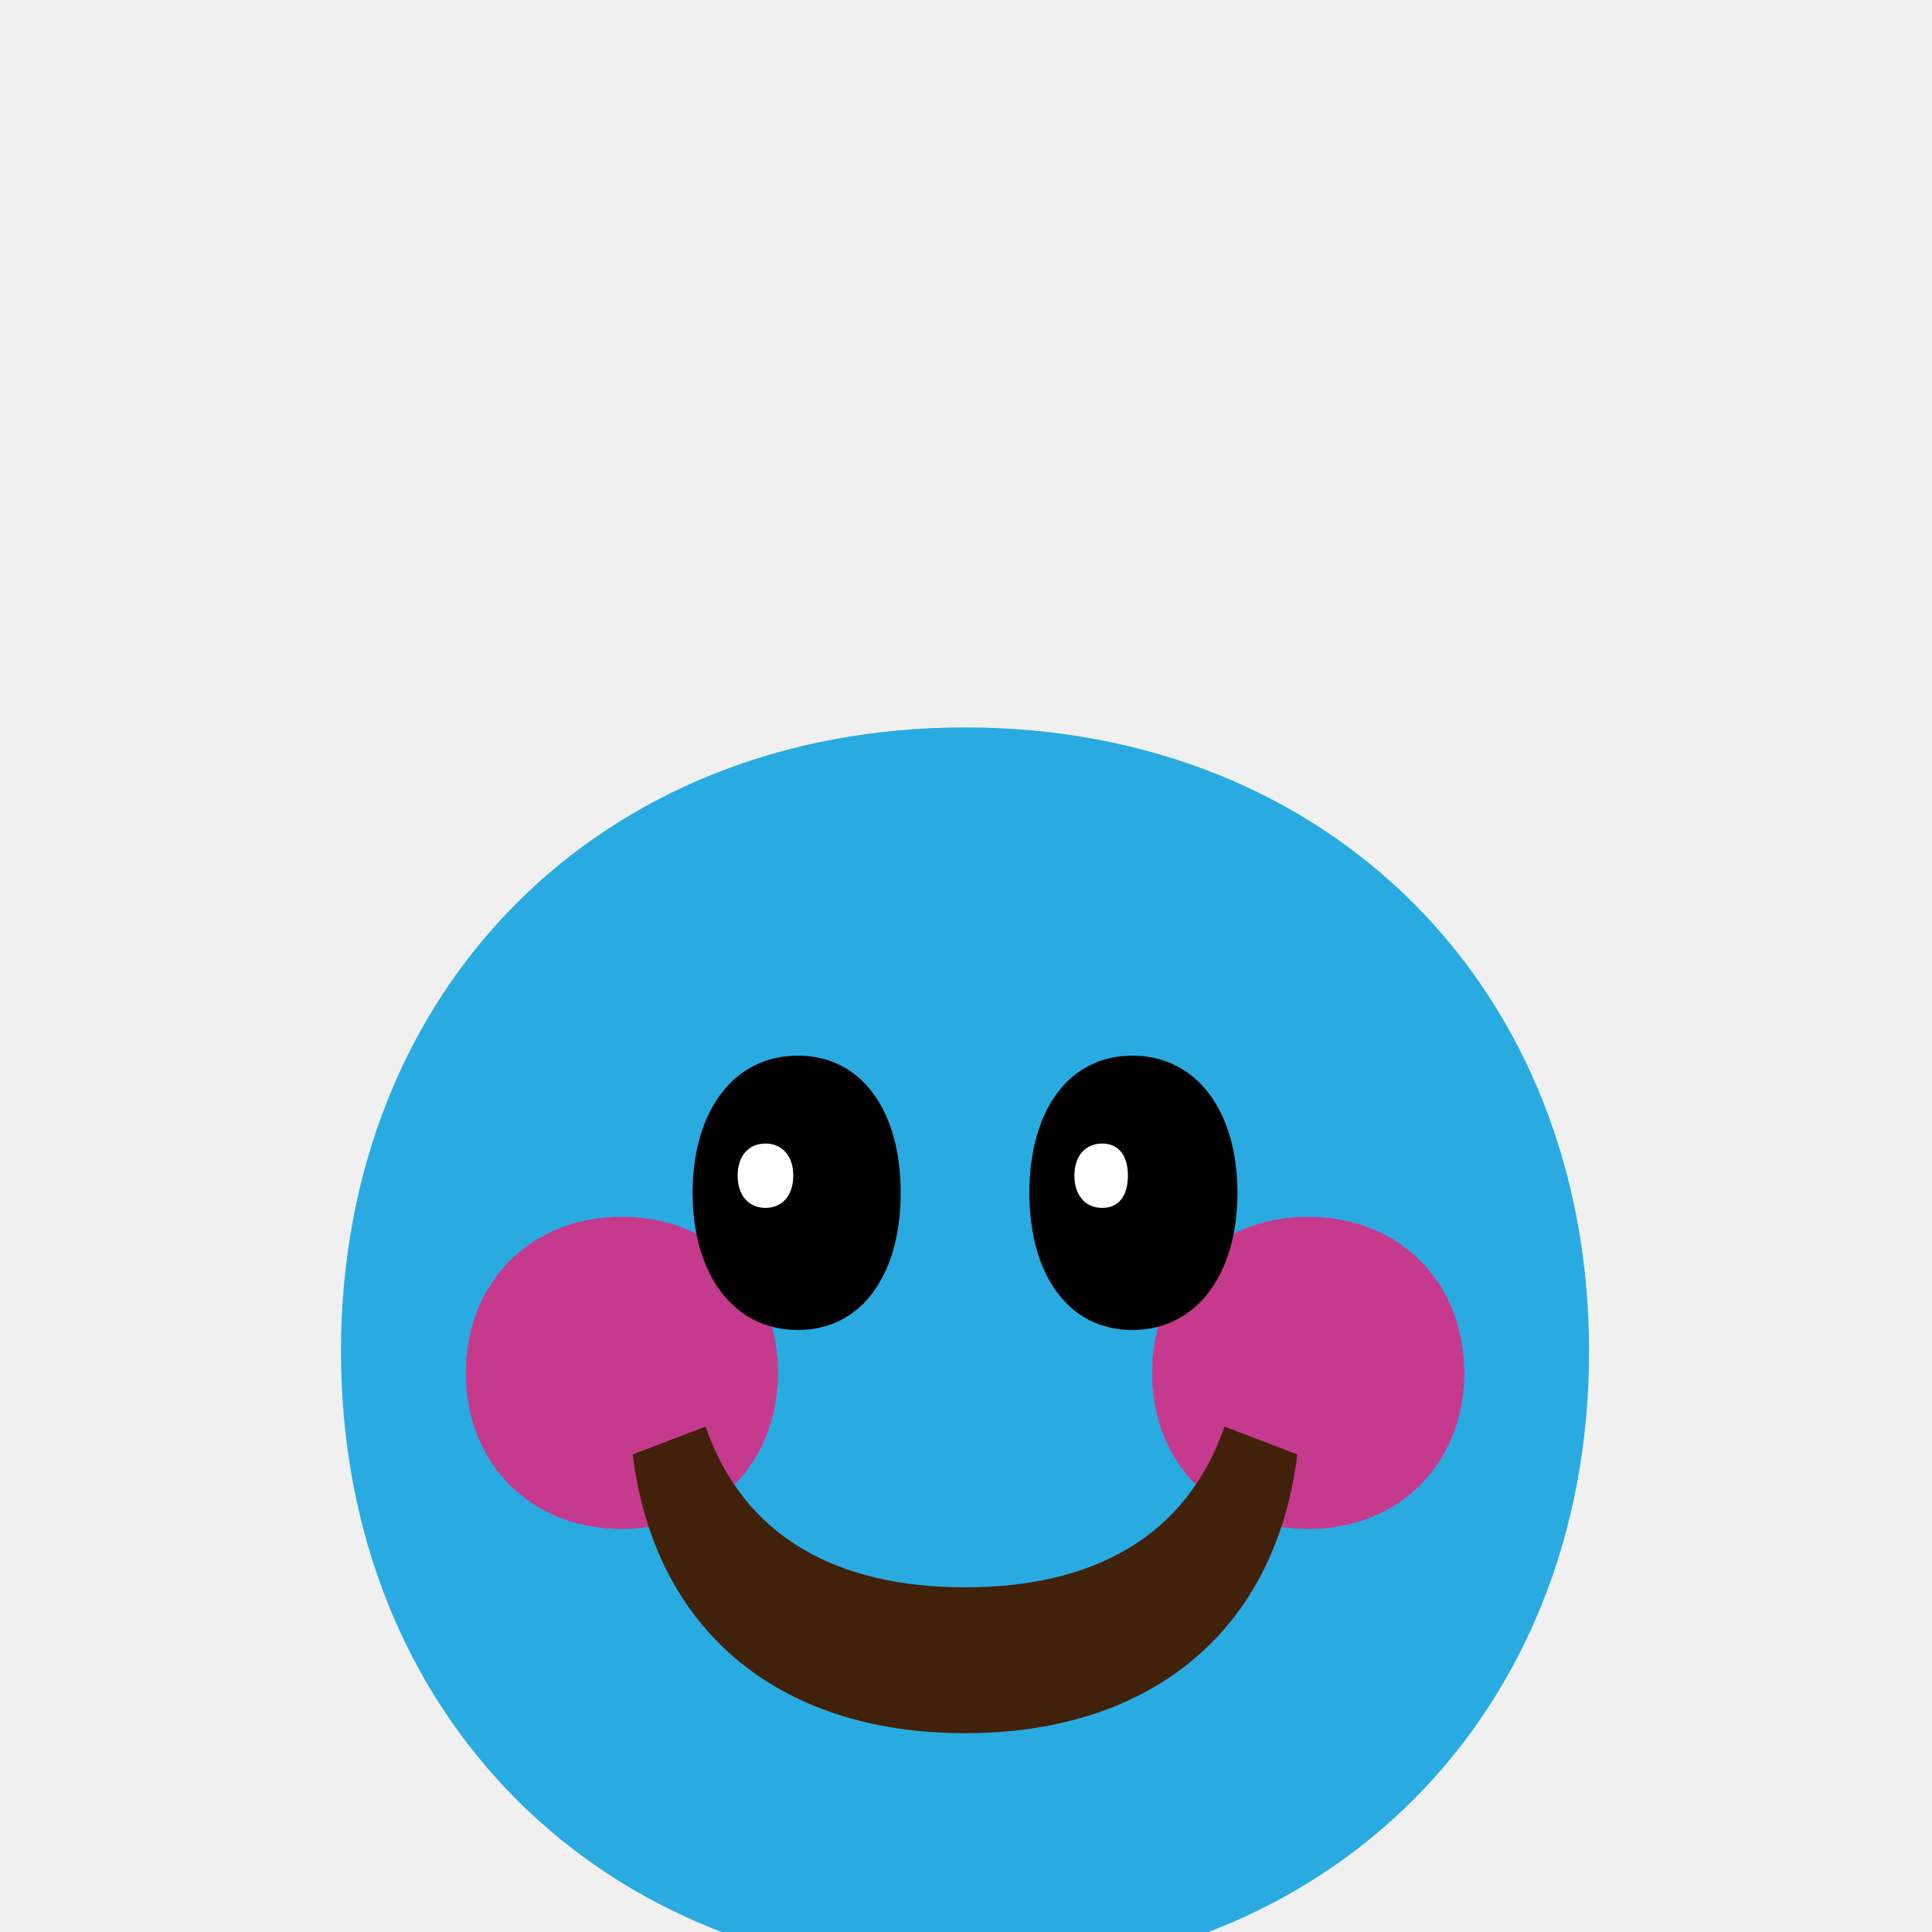
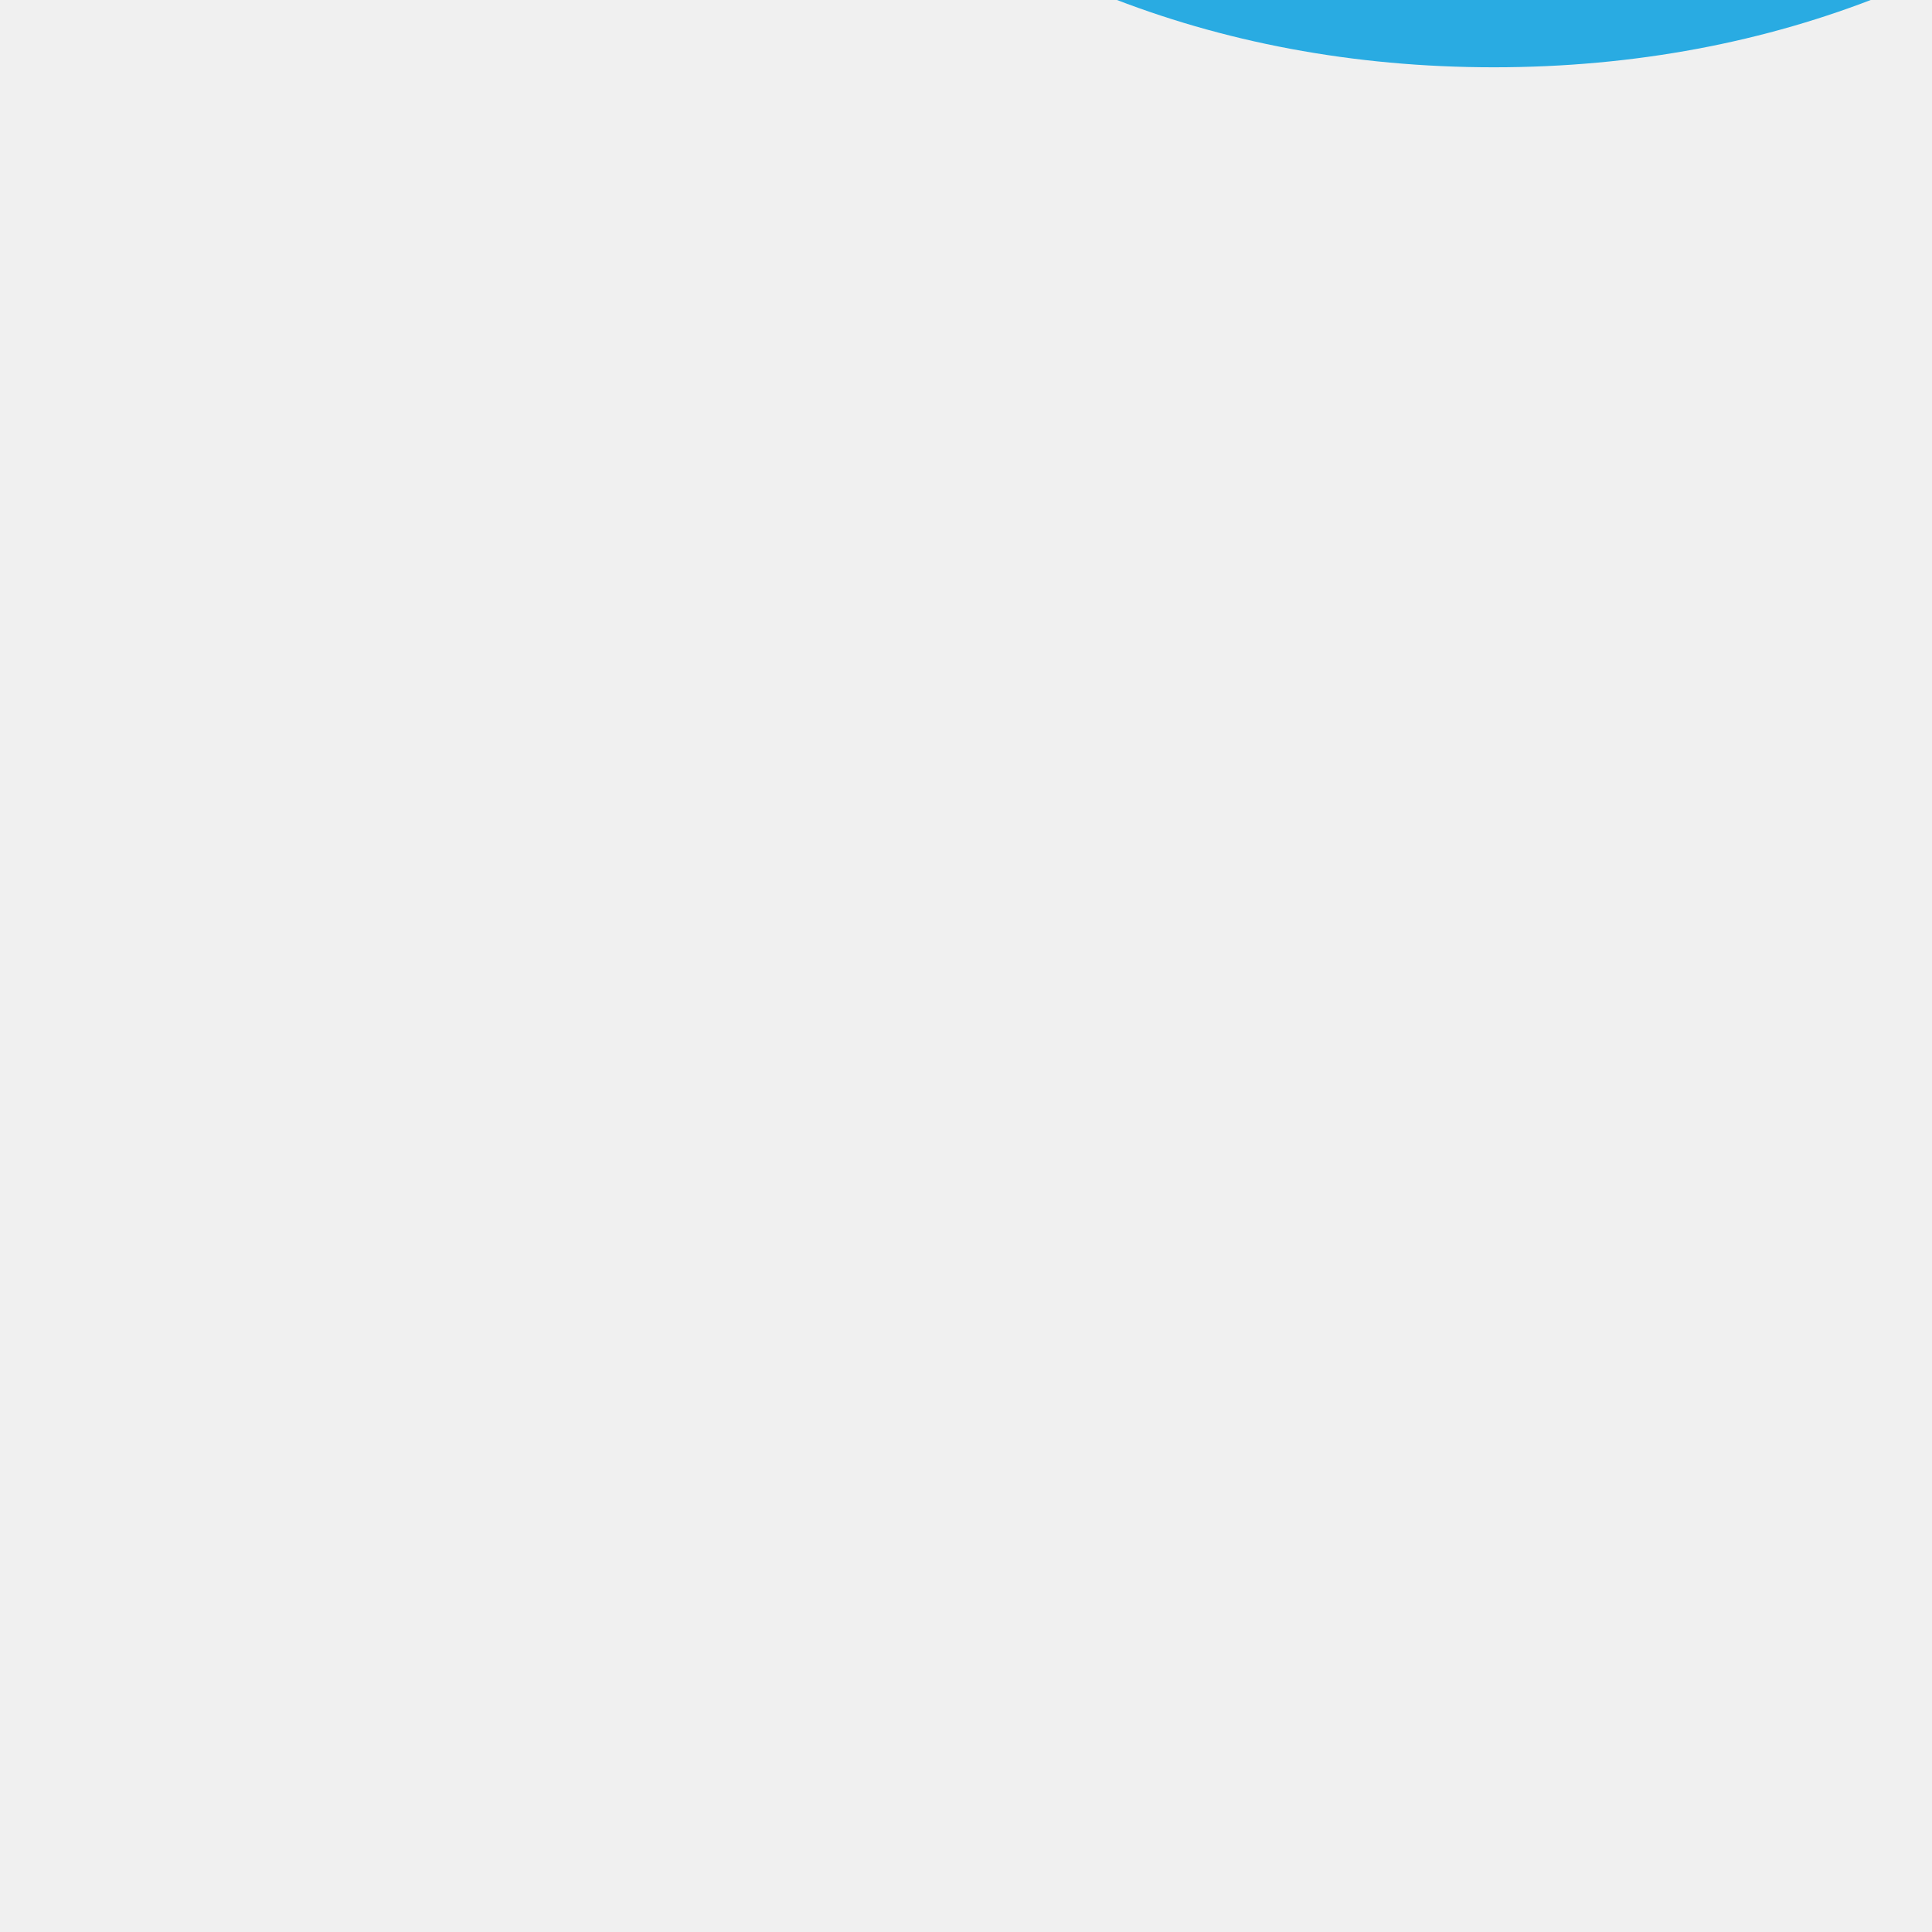
- <svg xmlns="http://www.w3.org/2000/svg" viewBox="0 0 1000 1000">
-   <path d="m499.5 376.5c-188.7 0-323 135.4-323 323s134.3 323 323 323 323-135.4 323-323-134.3-323-323-323" fill="#29abe2" />
-   <g fill="#c63a8e">
-     <path d="m321.9 629.8c-47.2 0-80.8 33.9-80.8 80.8 0 46.9 33.6 80.8 80.8 80.8 47.2 0 80.8-33.9 80.8-80.8 0-46.9-33.6-80.8-80.8-80.8" />
-     <path d="m677.1 629.8c-47.2 0-80.8 33.9-80.8 80.8 0 46.9 33.6 80.8 80.8 80.8 47.2 0 80.8-33.9 80.8-80.8 0-46.9-33.6-80.8-80.8-80.8" />
-   </g>
-   <path d="m466.2 617.4c0-42.2-20-71-53.3-71s-54.4 28.9-54.4 71 21.1 71 54.4 71 53.3-28.9 53.3-71" />
-   <path d="m640.5 617.4c0-42.2-21.1-71-54.4-71-33.3 0-53.3 28.9-53.3 71s20 71 53.3 71c33.3 0 54.4-28.9 54.4-71" />
-   <path d="m499.5 897.1c97.7 0 161-54.4 172-144.3l-37.7-14.4c-20 57.7-68.8 83.2-134.3 83.2s-114.3-25.5-134.3-83.2l-37.7 14.4c11 89.9 74.3 144.3 172 144.3" fill="#42210b" />
+ <svg xmlns="http://www.w3.org/2000/svg">
+   <path d="m499.5-623.5c-188.7 0-323 135.4-323 323s134.3 323 323 323 323-135.4 323-323-134.3-323-323-323" fill="#29abe2" />
+   <path d="m321.9-370.2c-47.2 0-80.8 33.9-80.8 80.8s33.6 80.8 80.8 80.8 80.8-33.9 80.8-80.8-33.6-80.8-80.8-80.8" fill="#c63a8e" />
+   <path d="m677.1-370.2c-47.2 0-80.8 33.9-80.8 80.8s33.6 80.8 80.8 80.8 80.8-33.9 80.8-80.8-33.6-80.8-80.8-80.8" fill="#c63a8e" />
+   <path d="m466.2-382.6c0-42.2-20-71-53.3-71s-54.4 28.9-54.4 71 21.1 71 54.4 71 53.3-28.9 53.3-71" />
+   <path d="m640.5-382.6c0-42.2-21.1-71-54.4-71s-53.3 28.9-53.3 71 20 71 53.3 71 54.4-28.9 54.4-71" />
+   <path d="m499.5-102.9c97.7 0 161-54.4 172-144.3l-37.7-14.4c-20 57.7-68.8 83.2-134.3 83.2s-114.3-25.5-134.3-83.2l-37.7 14.4c11 89.9 74.3 144.3 172 144.3" fill="#42210b" />
  <g fill="#fff">
-     <path d="m381.8 608.5c0-10 5.5-16.6 14.4-16.6s14.4 6.7 14.4 16.6c0 10-5.5 16.7-14.4 16.7s-14.4-6.7-14.4-16.7" />
-     <path d="m556.1 608.5c0-10 5.5-16.6 14.4-16.6s13.3 6.7 13.3 16.6c0 10-4.4 16.7-13.3 16.7s-14.4-6.7-14.4-16.7" />
+     <path d="m381.8-391.5c0-10 5.5-16.6 14.4-16.6s14.4 6.7 14.4 16.6c0 10-5.5 16.7-14.4 16.7s-14.4-6.7-14.4-16.7" />
+     <path d="m556.1-391.5c0-10 5.5-16.6 14.4-16.6s13.3 6.7 13.3 16.6c0 10-4.4 16.7-13.3 16.7s-14.4-6.7-14.4-16.7" />
  </g>
</svg>
